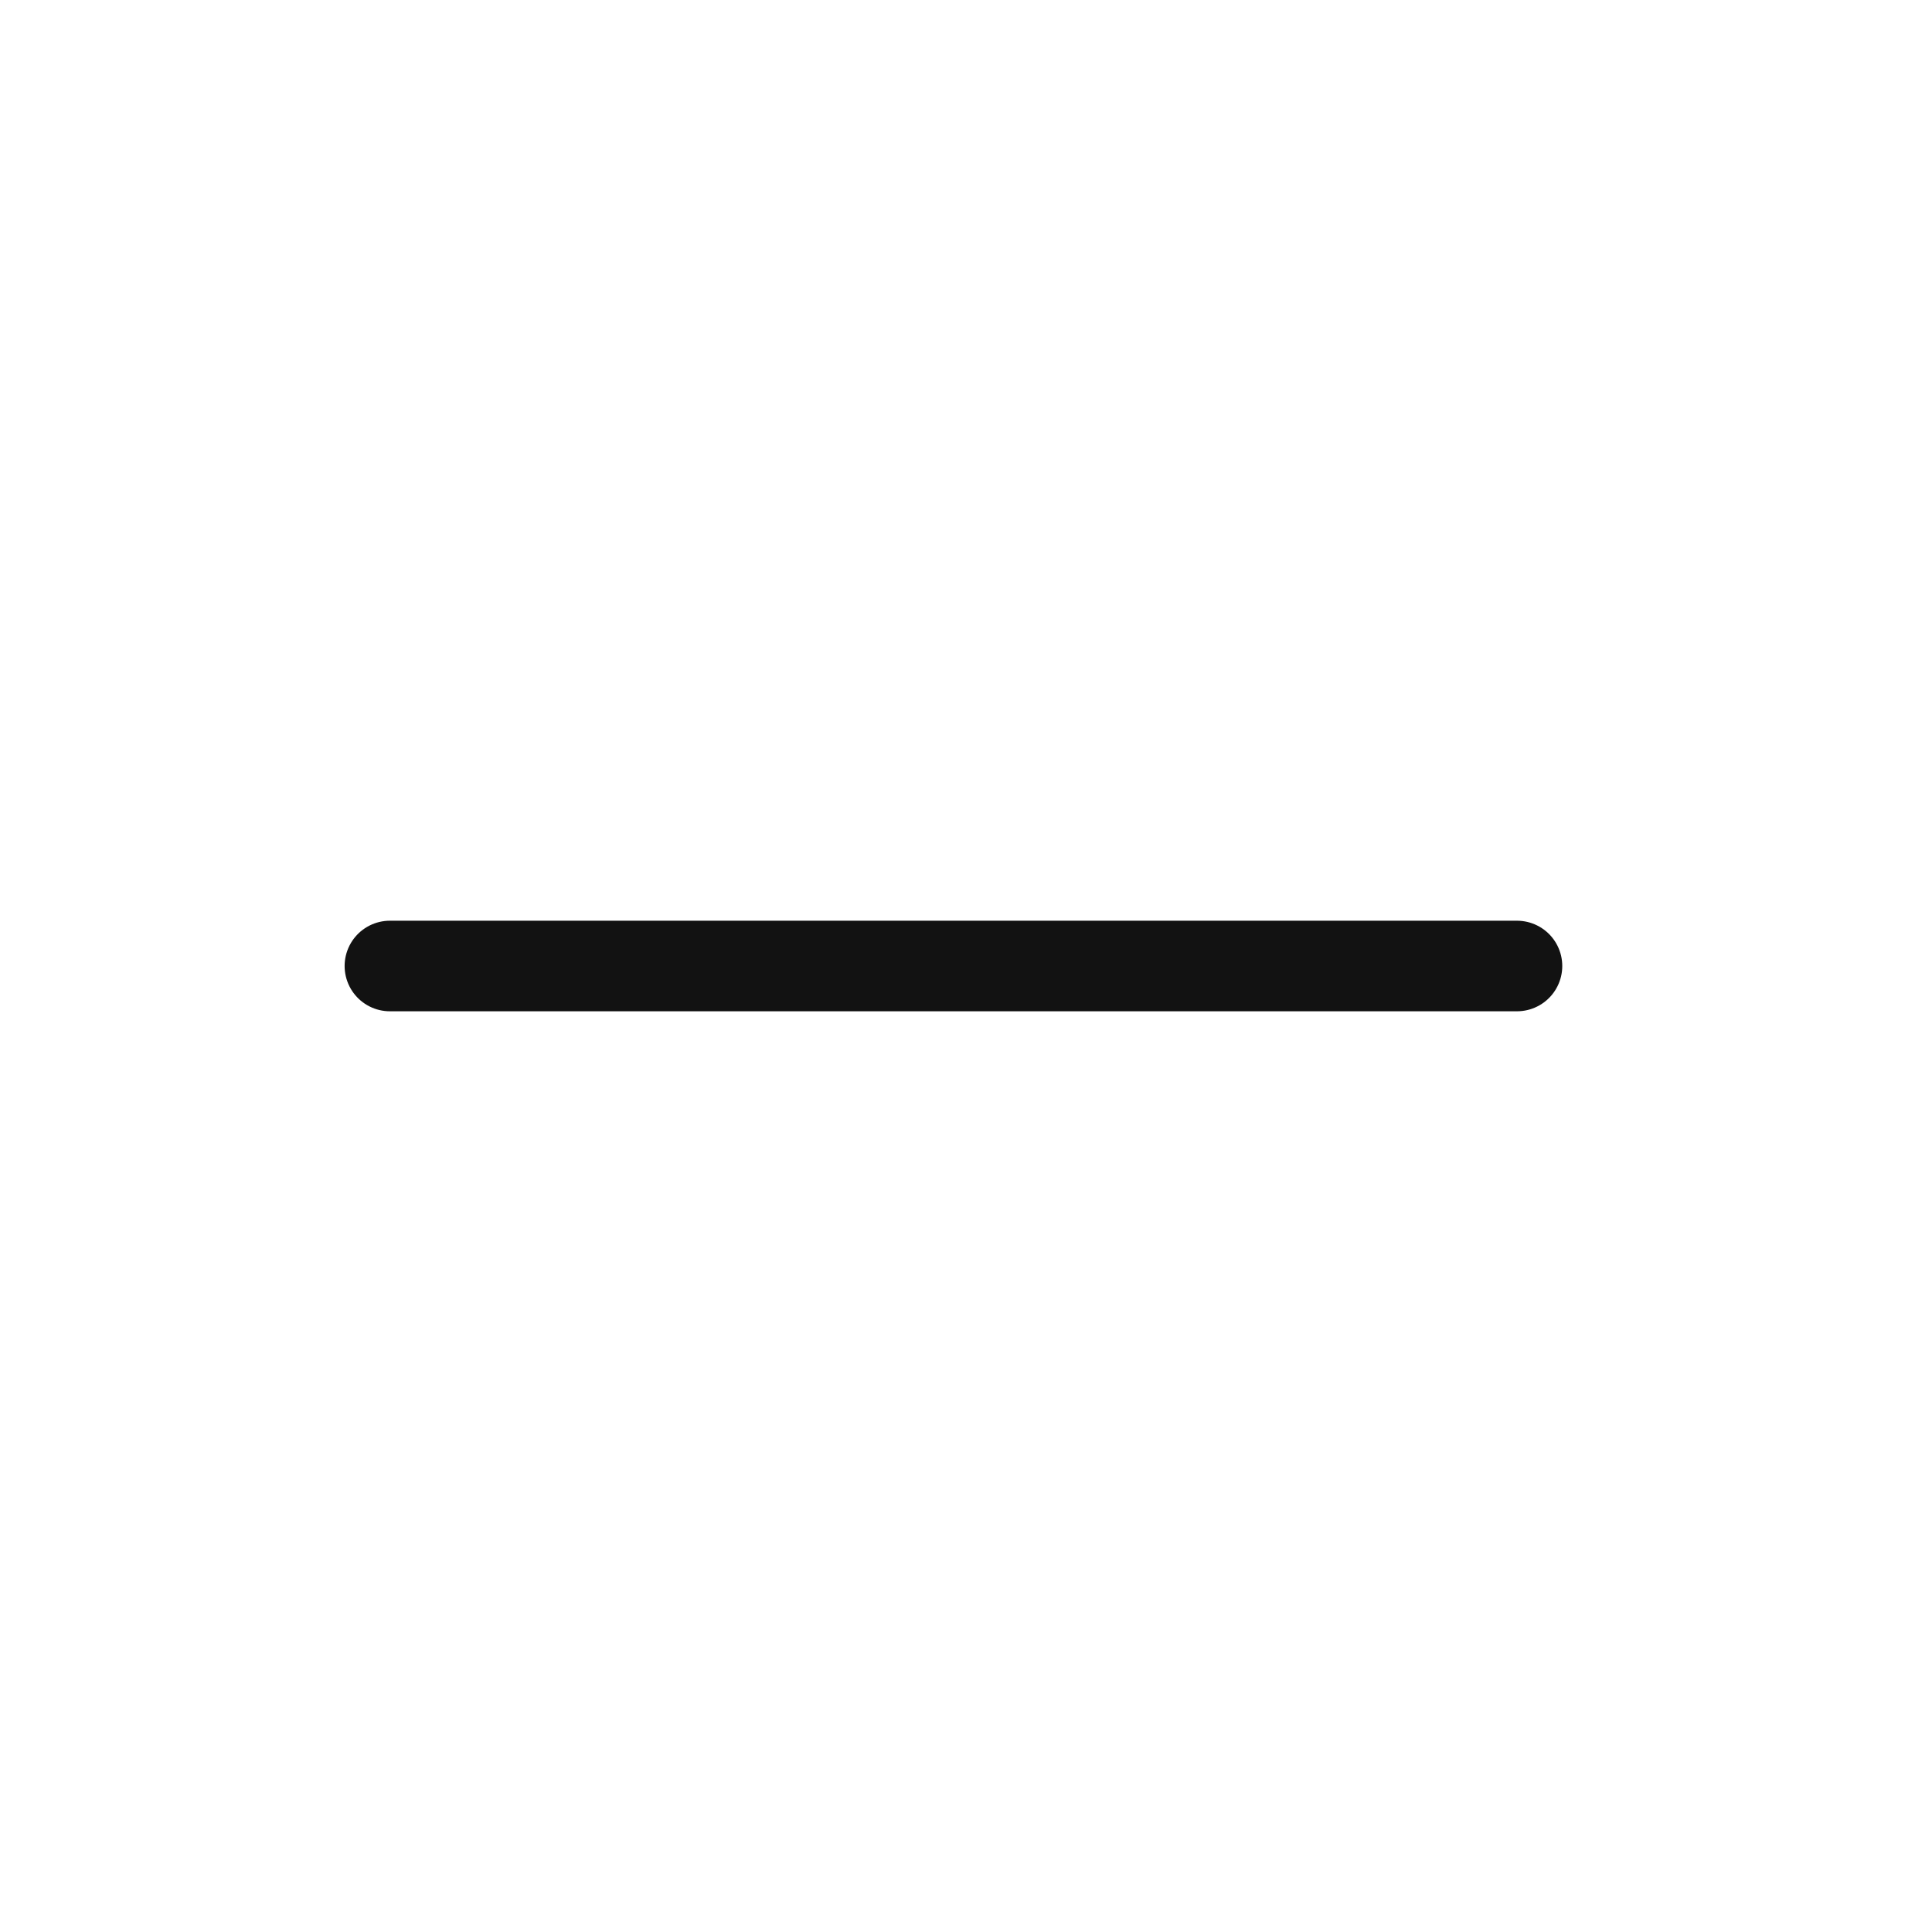
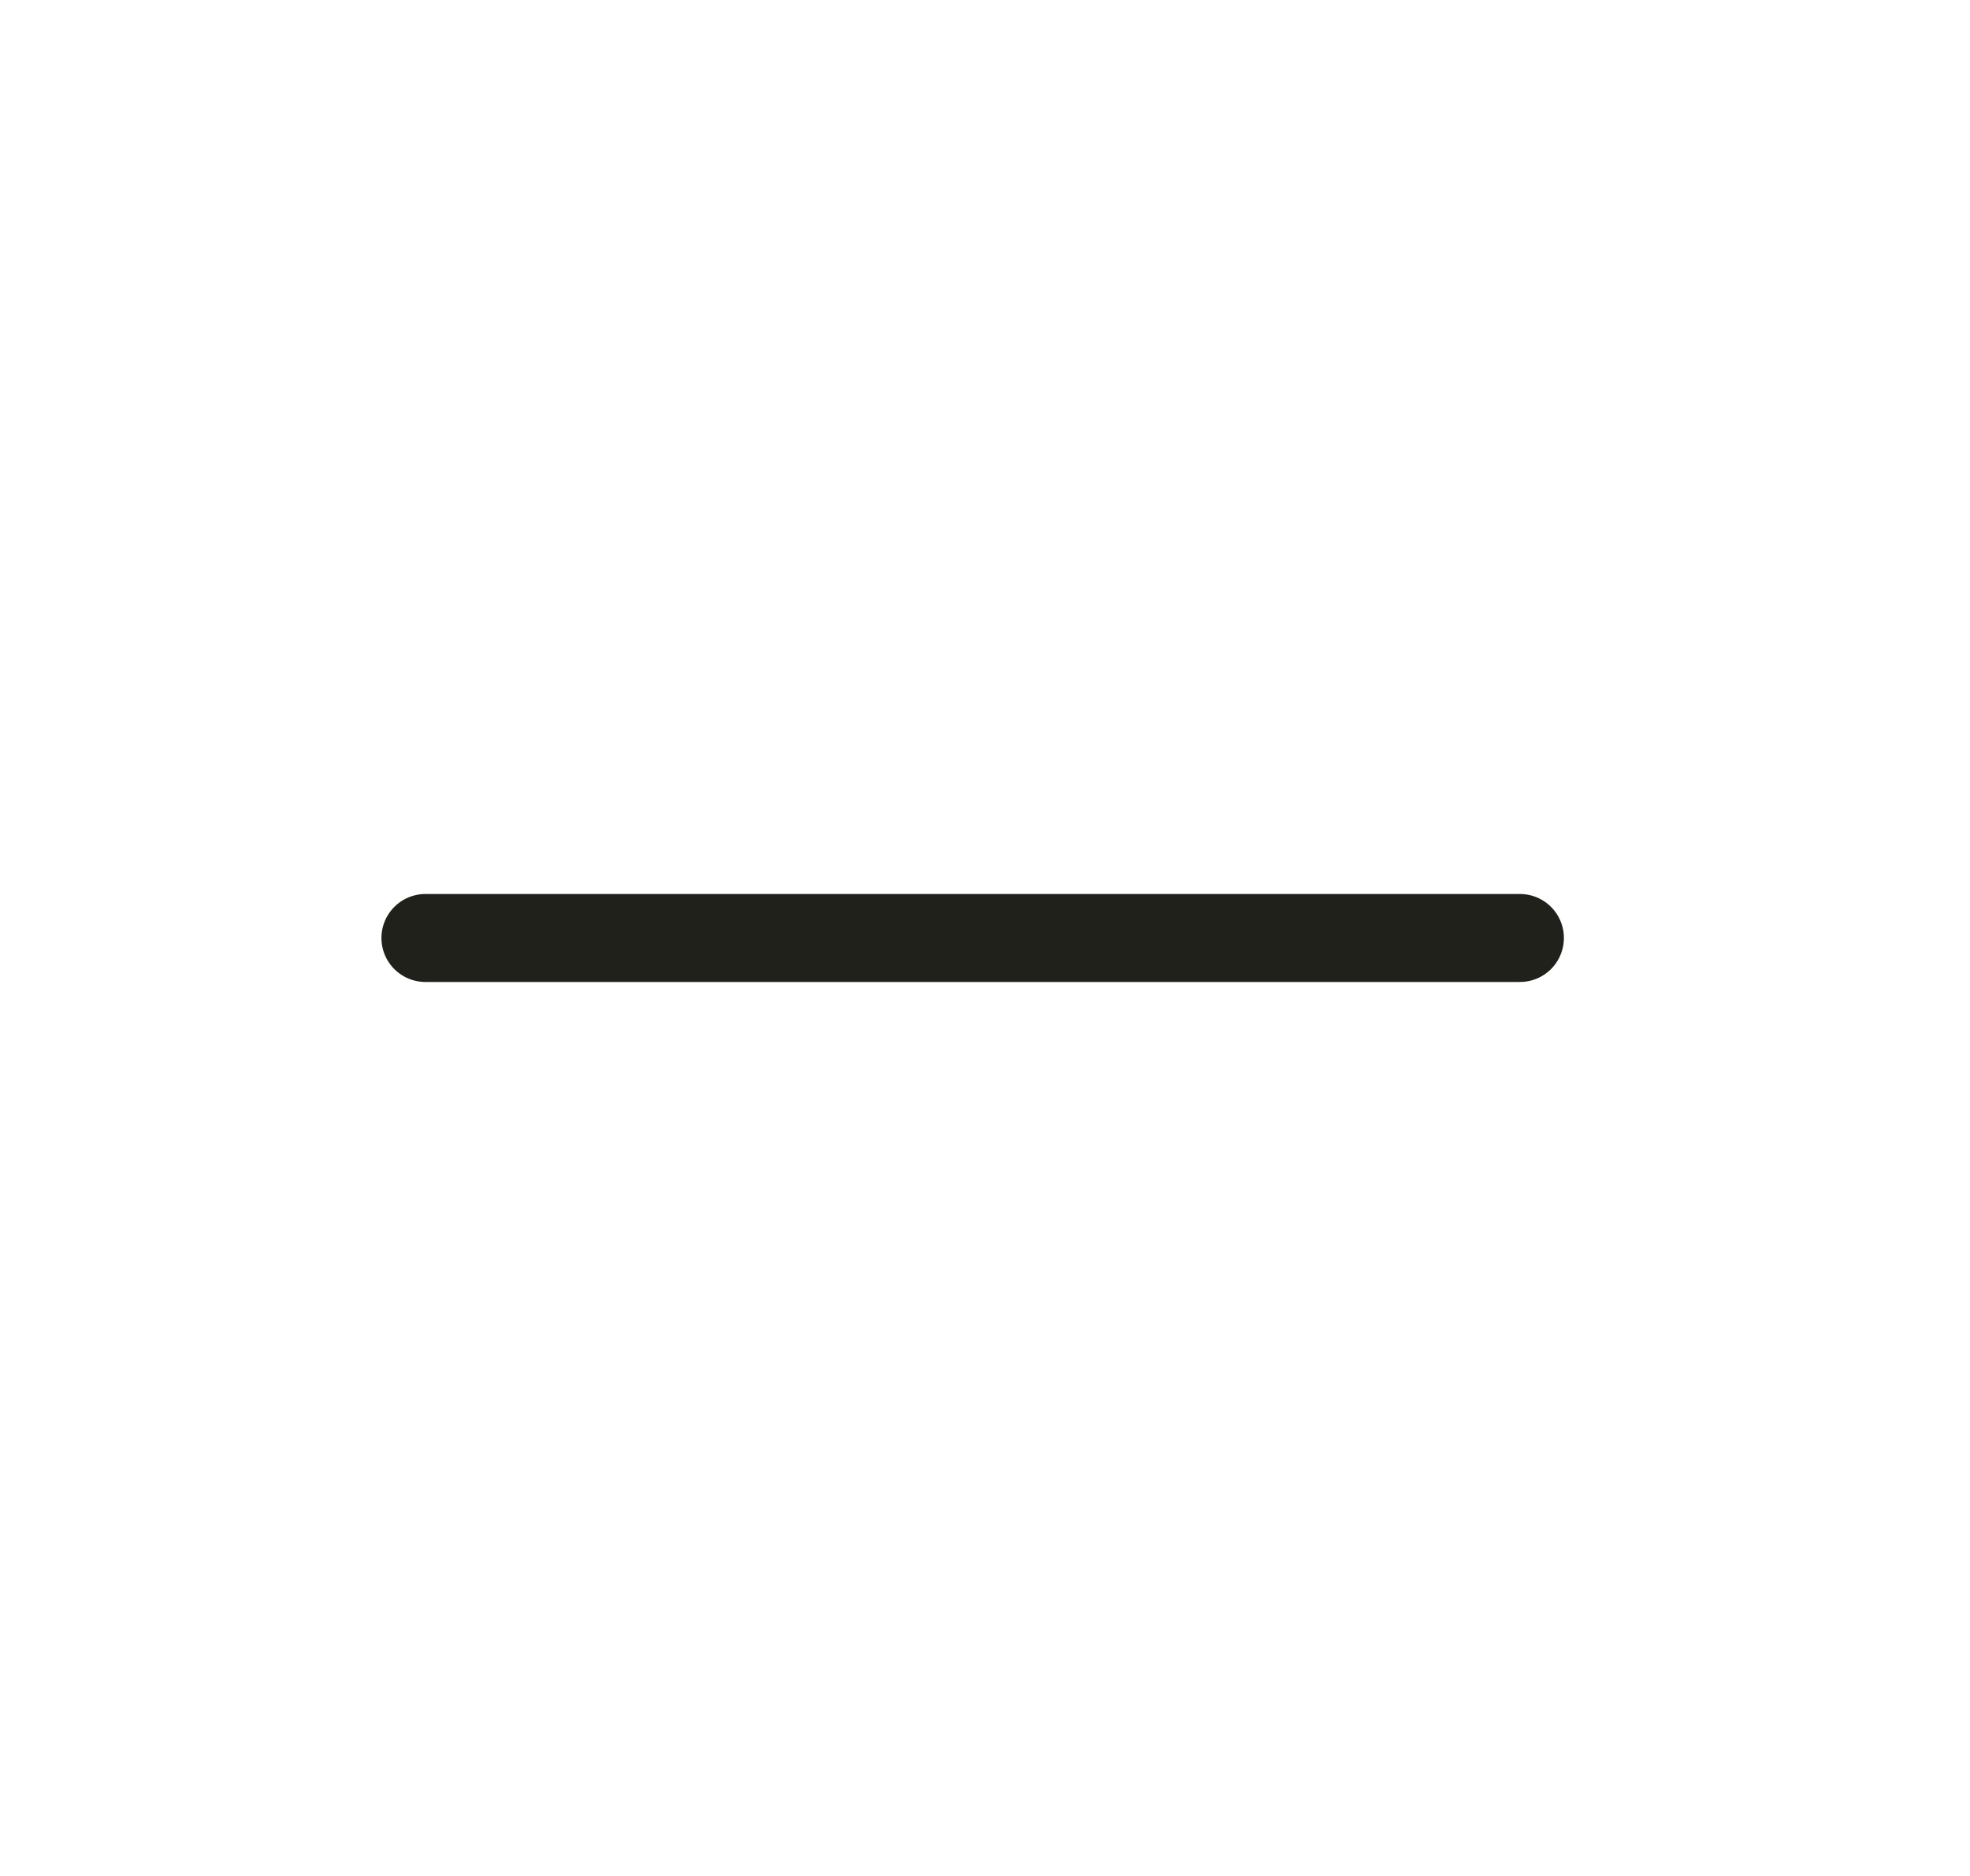
- <svg xmlns="http://www.w3.org/2000/svg" width="16" height="16" viewBox="0 0 16 16" fill="none">
-   <path d="M3.229 8H12.563" stroke="#121212" stroke-width="0.75" stroke-linecap="round" stroke-linejoin="round" />
+ <svg xmlns="http://www.w3.org/2000/svg" width="21" height="20" viewBox="0 0 21 20" fill="none">
+   <path d="M4.535 10H16.202" stroke="#21211B" stroke-width="0.938" stroke-linecap="round" stroke-linejoin="round" />
</svg>
